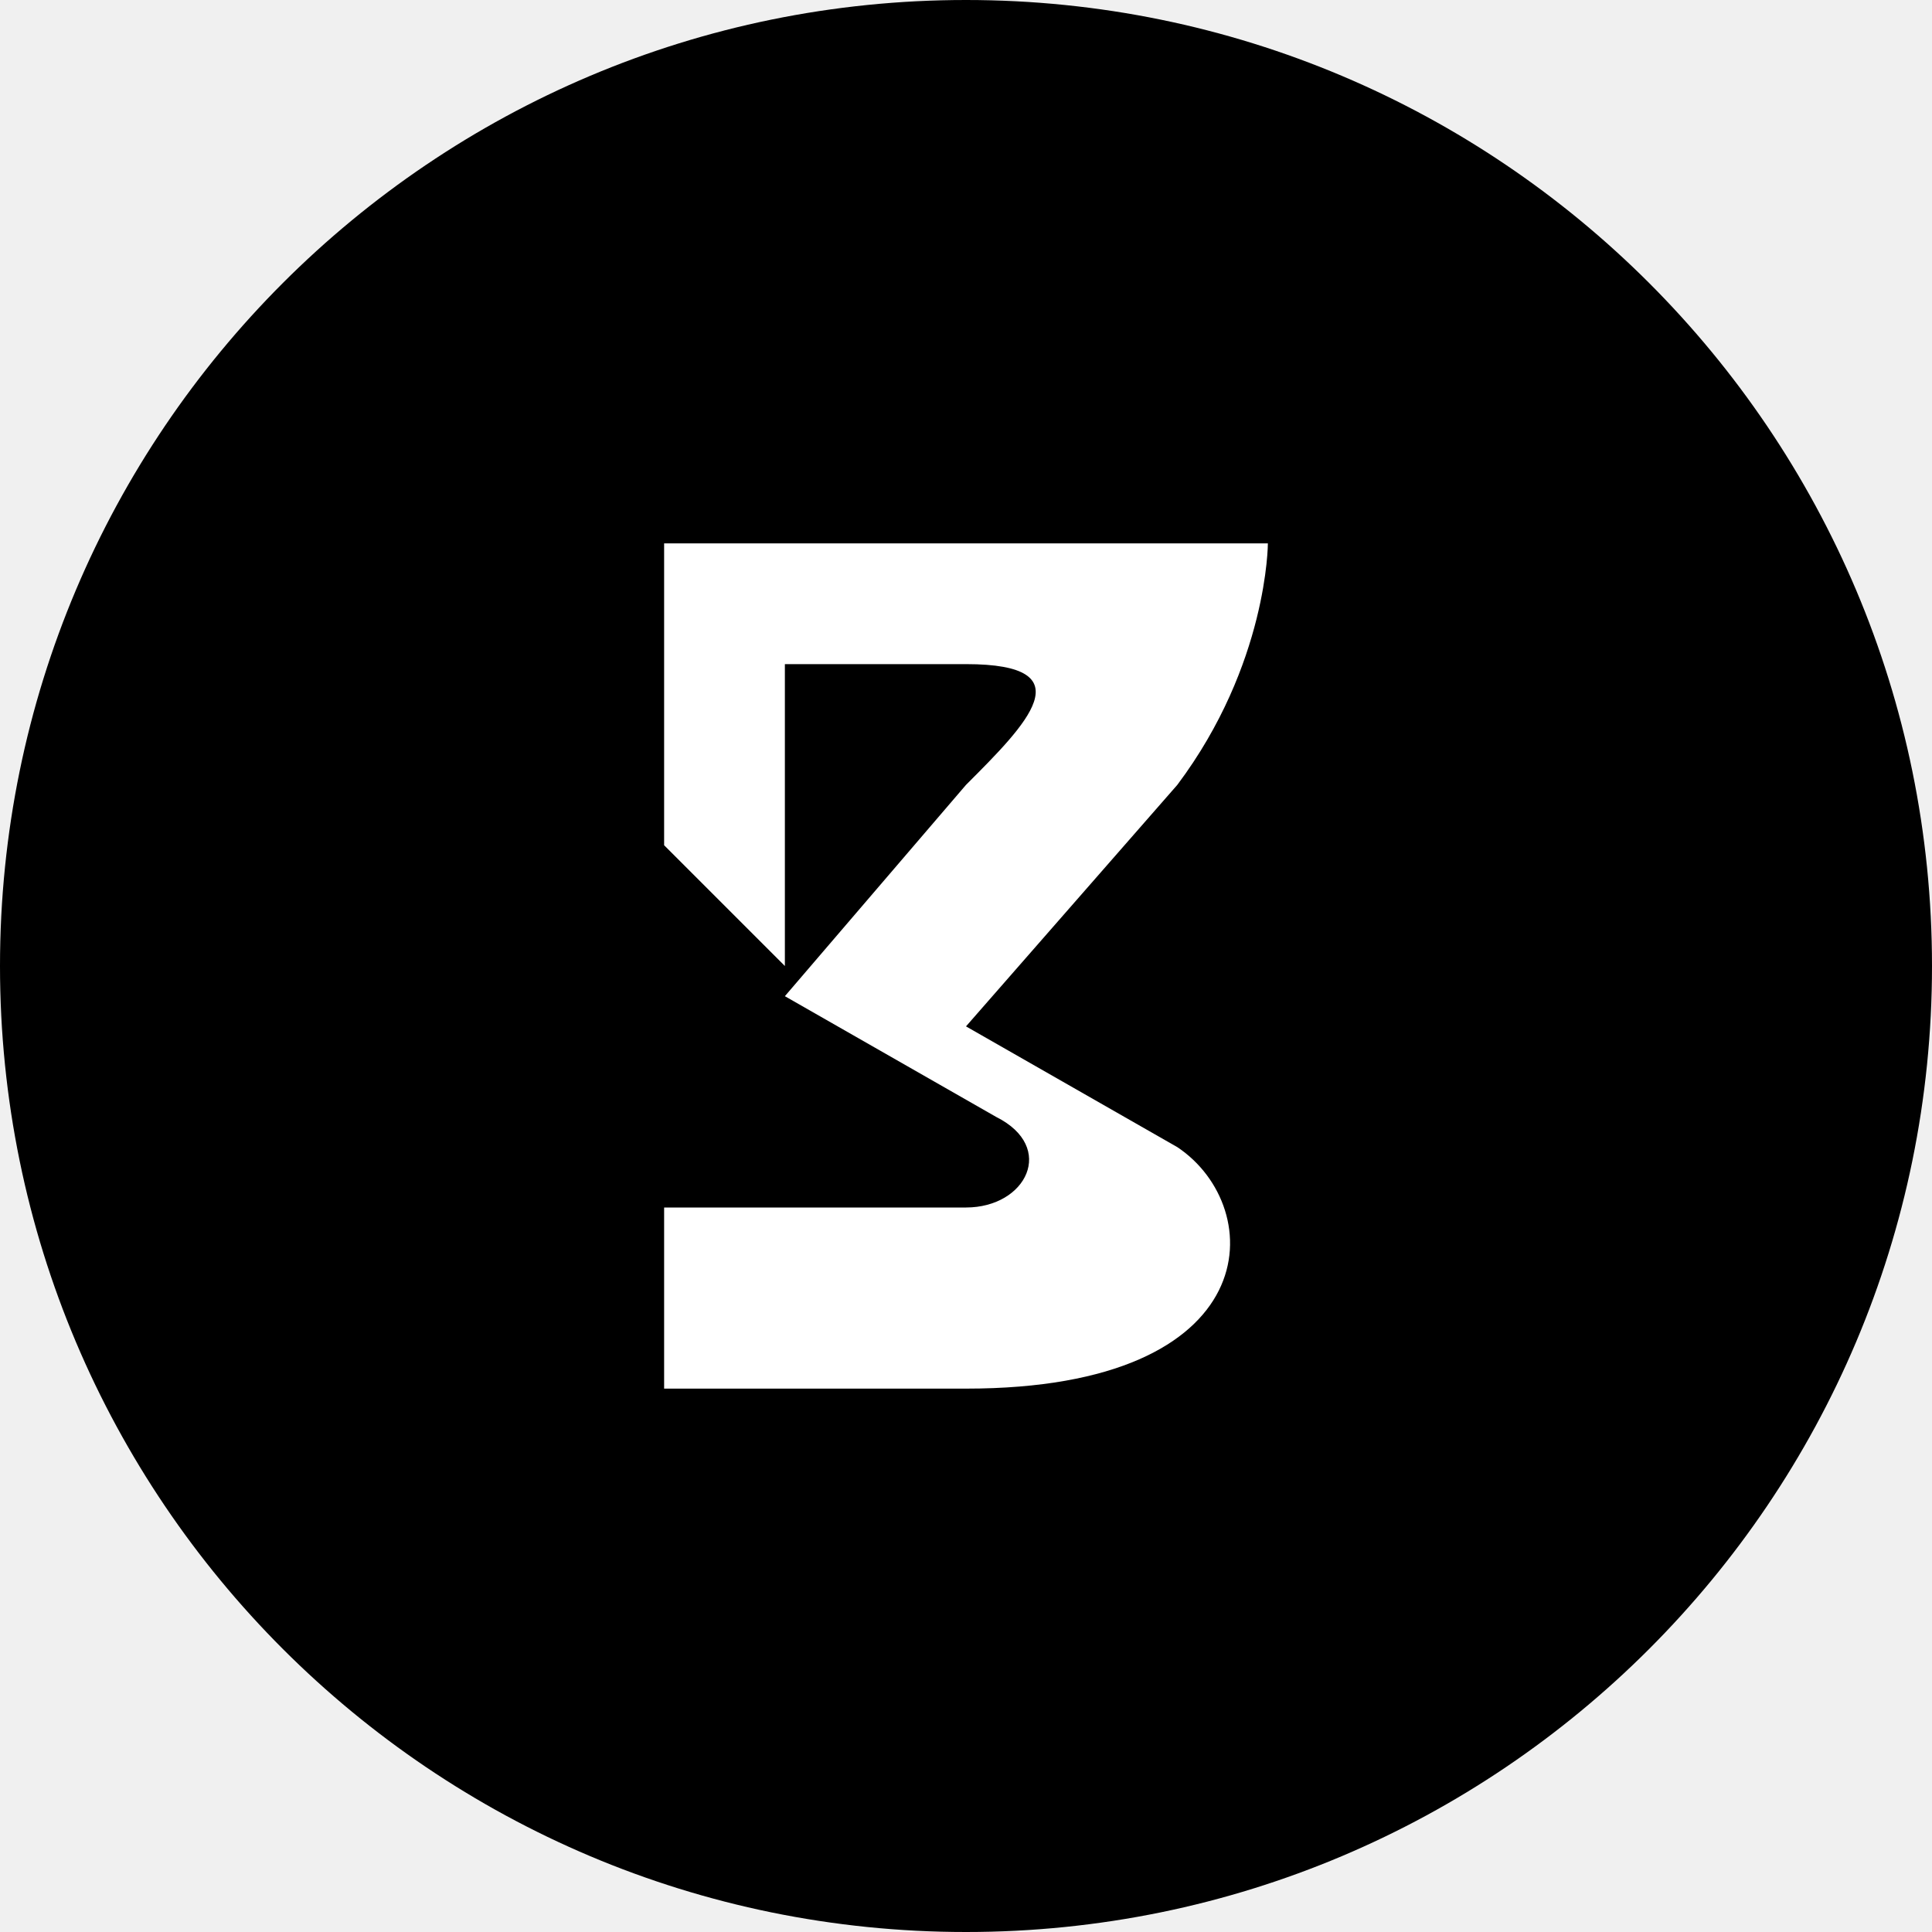
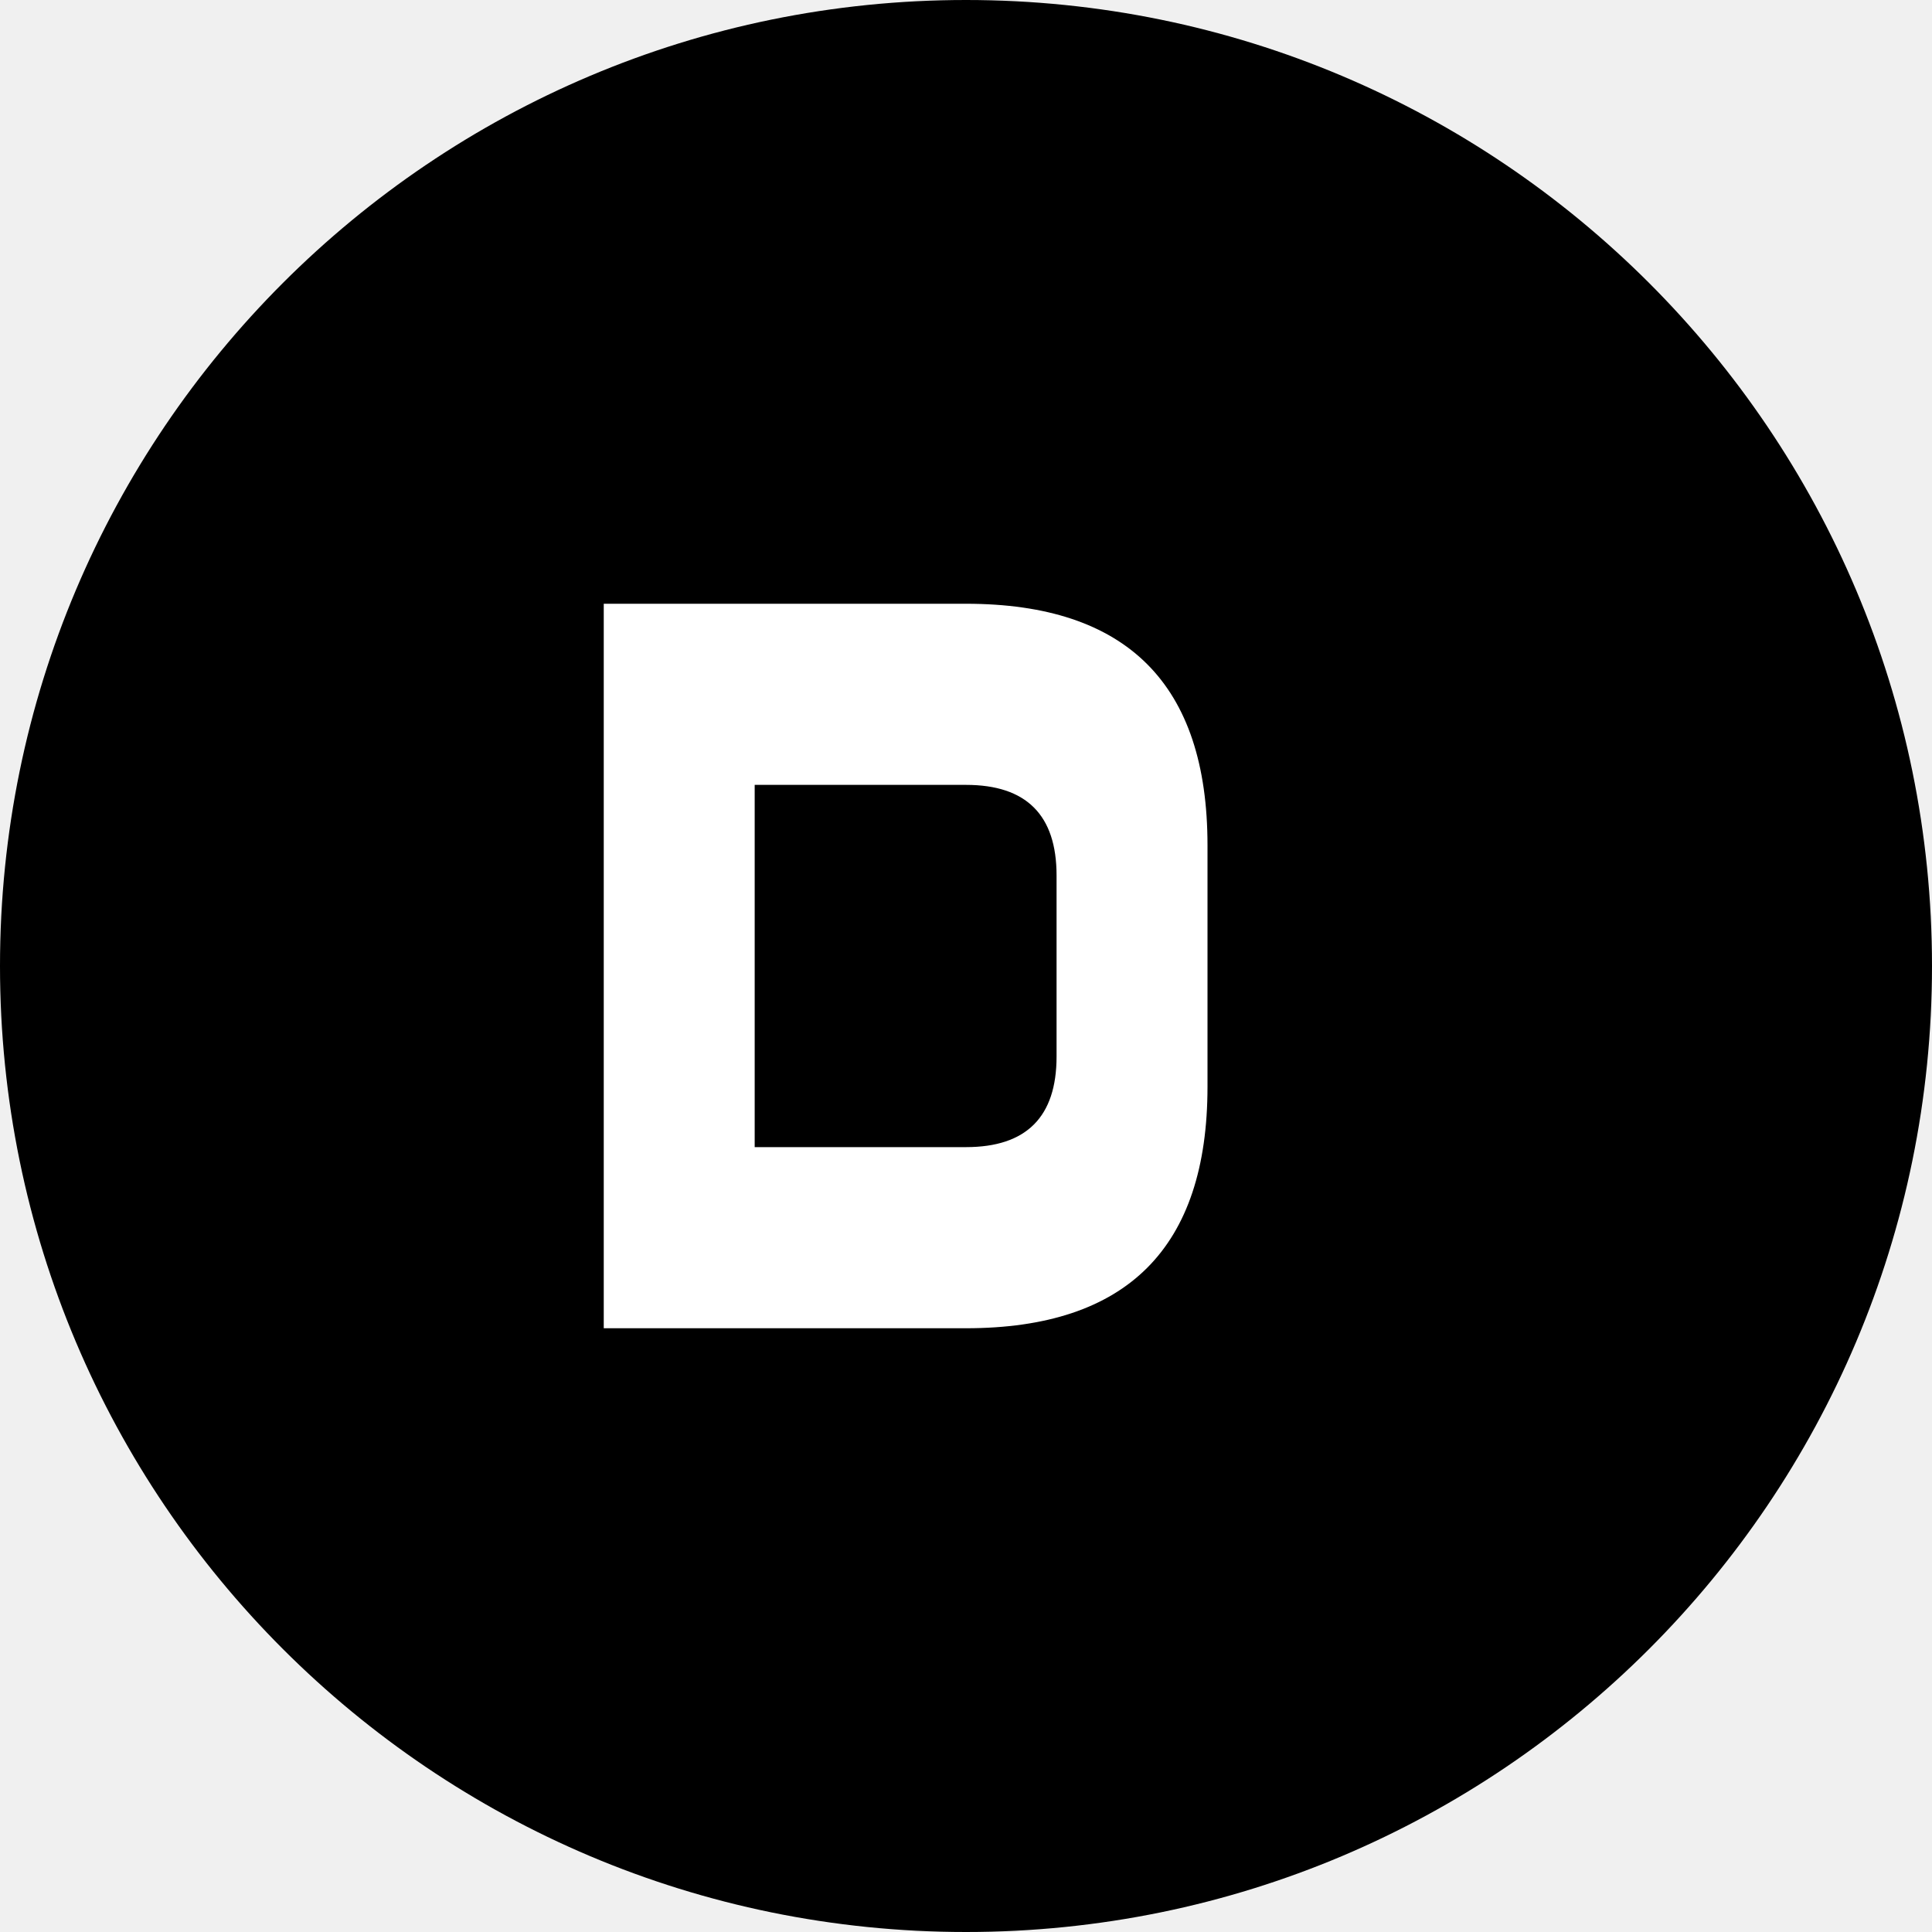
<svg xmlns="http://www.w3.org/2000/svg" viewBox="0 0 32 32">
  <circle cx="16" cy="16" r="16" fill="#000000" />
-   <path d="     M11 9      L16 9      L21 9     C21 9 21 11 19.5 13      L16 17     L19.5 19     C21 20 21 23 16 23     L11 23     L11 20     L16 20     C17 20 17.5 19 16.5 18.5     L13 16.5     L16 13     C17 12 18 11 16 11     L13 11     L13 16     L11 14     Z" fill="white" />
+   <path d="     M10 10      L16 10      Q20 10 20 14     L20 18     Q20 22 16 22     L10 22     L10 19     L16 19     Q17.5 19 17.5 17.5     L17.5 14.5     Q17.5 13 16 13     L12.5 13     L12.5 22     L10 22     Z" fill="white" />
</svg>
